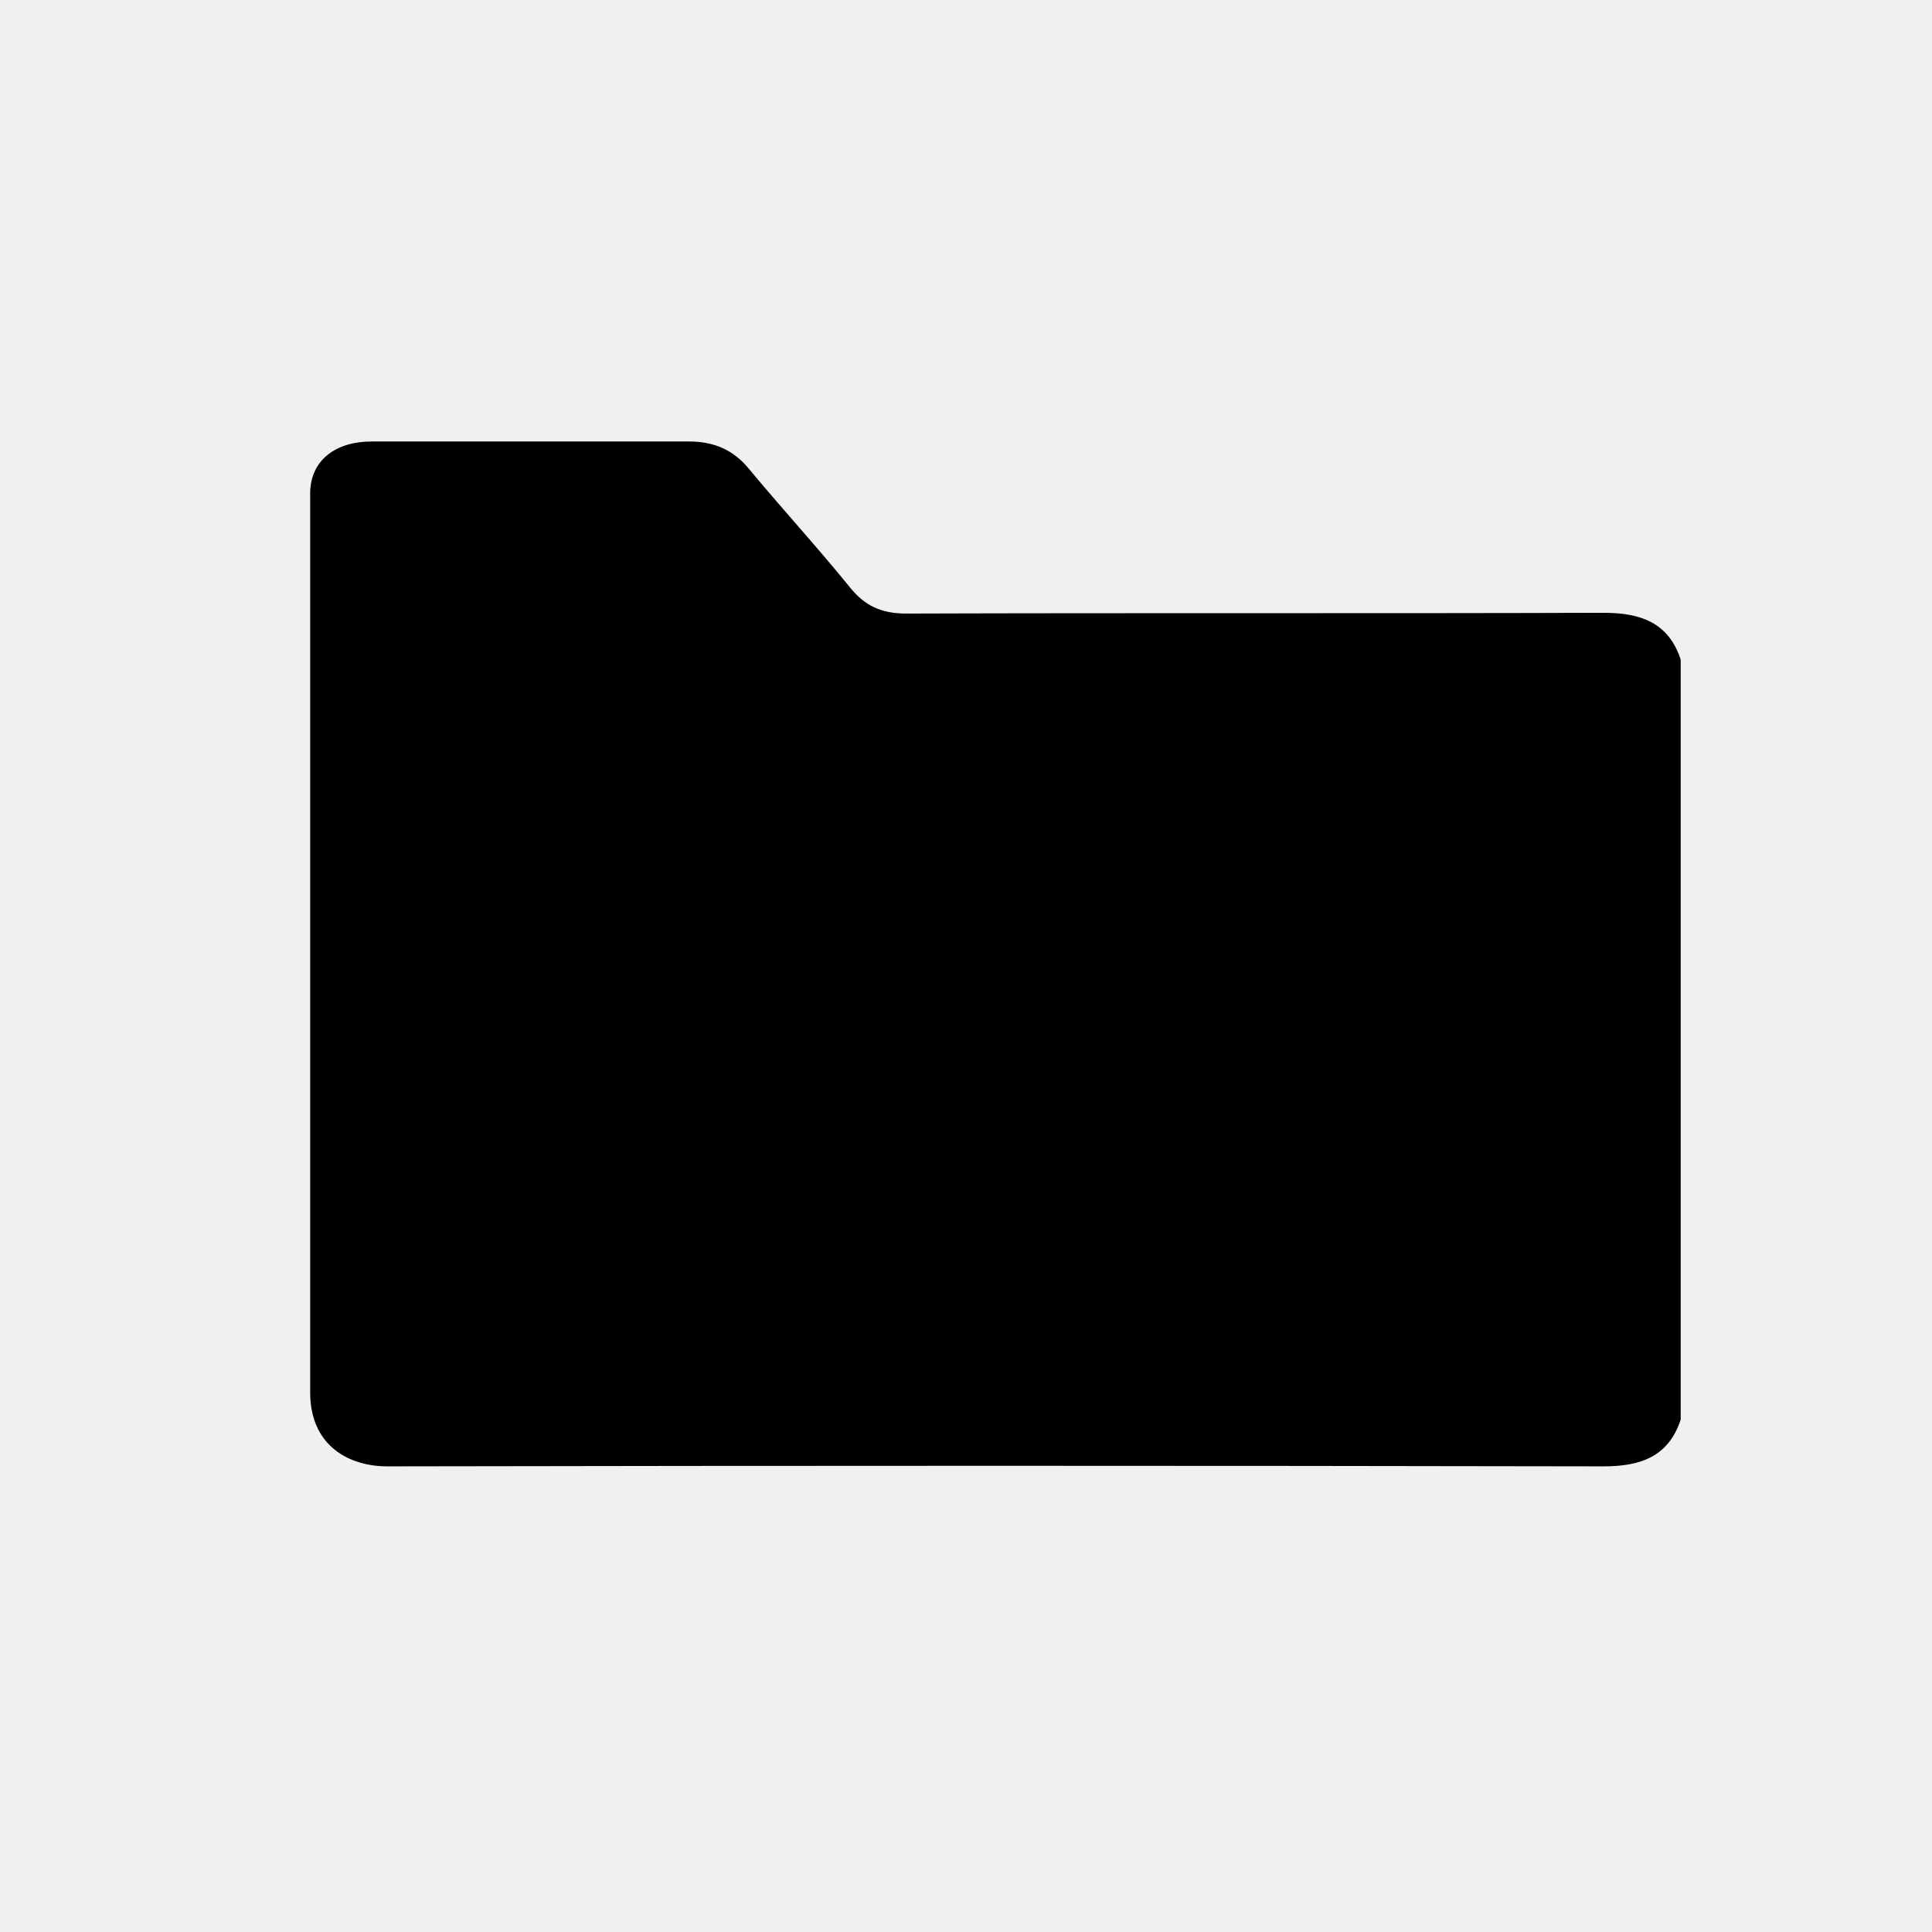
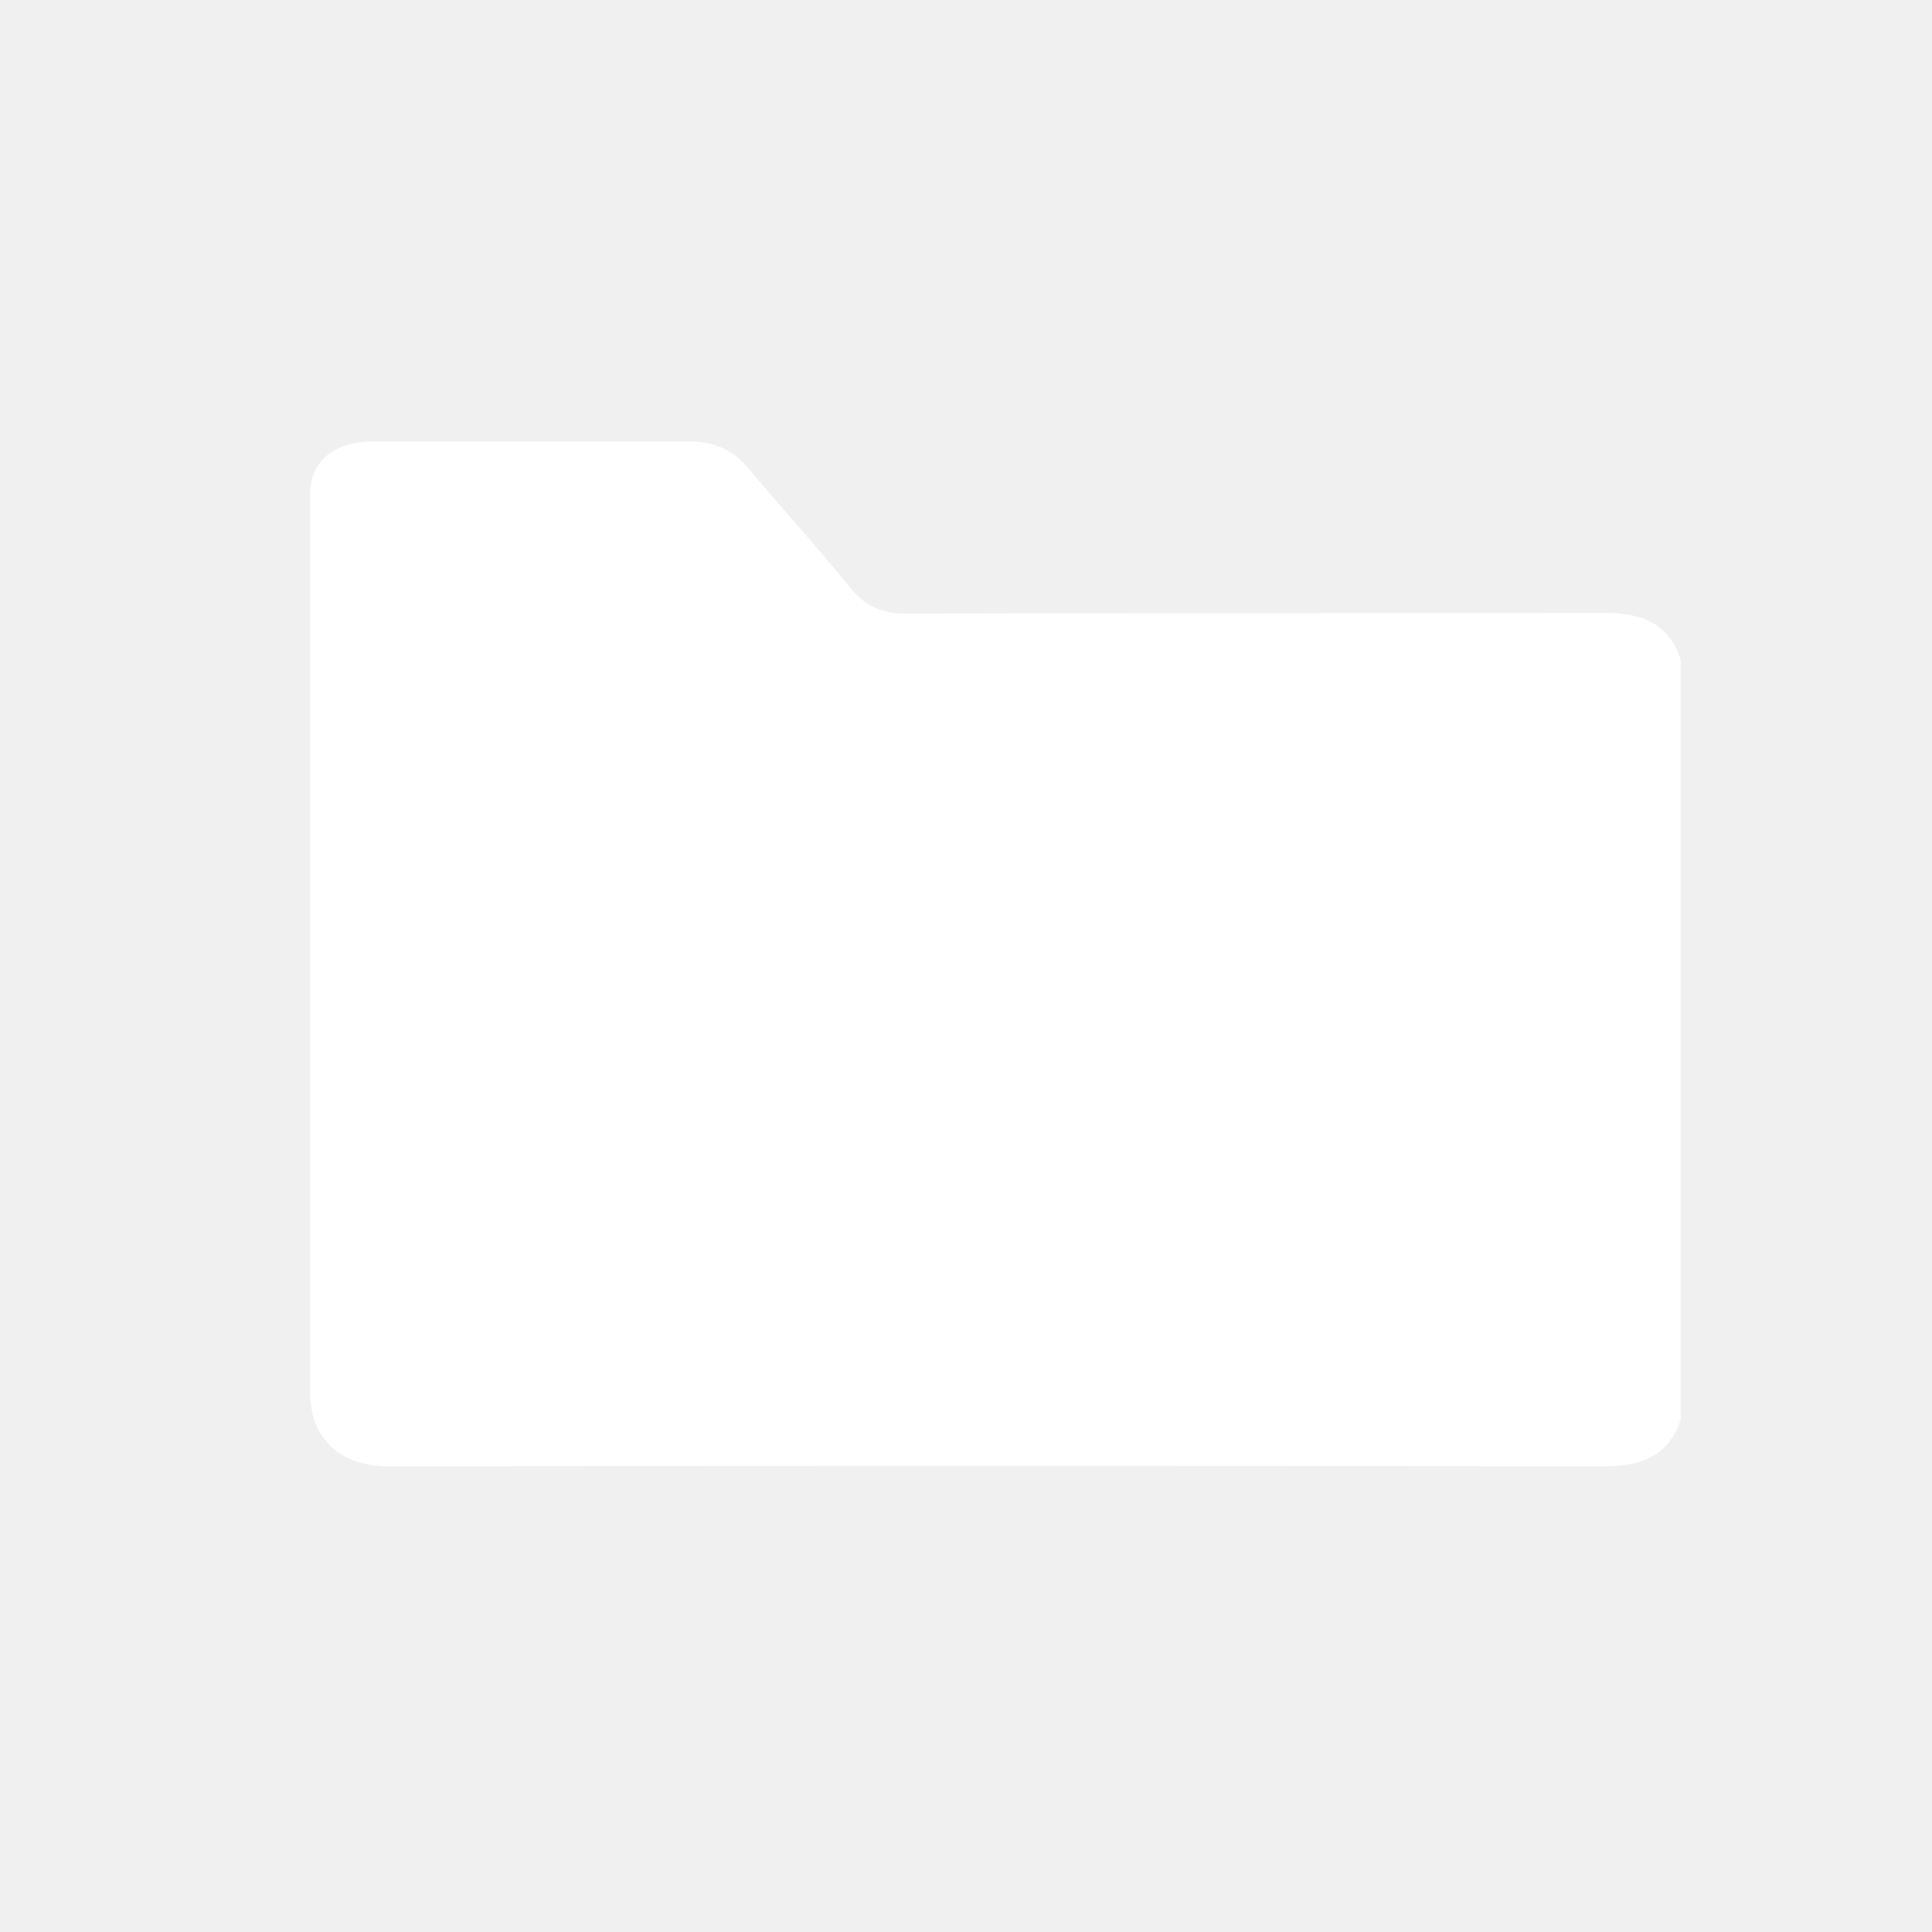
<svg xmlns="http://www.w3.org/2000/svg" version="1.1" id="Layer_1" x="0px" y="0px" viewBox="0 0 256 256" style="enable-background:new 0 0 256 256;" xml:space="preserve">
-   <path d="M222.7,87.4c0,33.6,0,67.1,0,100.7c-1.6,4.9-5.3,6.2-10.2,6.2c-53.7-0.1-107.5-0.1-161.2,0c-4.9,0-10.2-2.6-10.2-9.8  s0-114.6,0-119.1s3.5-6.9,8.1-6.9c13.8,0,28.2,0,42.1,0c3.3,0,5.9,1.1,8,3.7c4.4,5.3,9,10.3,13.3,15.6c2,2.5,4.2,3.5,7.5,3.5  c30.8-0.1,61.6,0,92.4-0.1C217.4,81.2,221.1,82.5,222.7,87.4z" />
+   <path d="M222.7,87.4c0,33.6,0,67.1,0,100.7c-1.6,4.9-5.3,6.2-10.2,6.2c-53.7-0.1-107.5-0.1-161.2,0c-4.9,0-10.2-2.6-10.2-9.8  s0-114.6,0-119.1s3.5-6.9,8.1-6.9c13.8,0,28.2,0,42.1,0c3.3,0,5.9,1.1,8,3.7c4.4,5.3,9,10.3,13.3,15.6c2,2.5,4.2,3.5,7.5,3.5  c30.8-0.1,61.6,0,92.4-0.1C217.4,81.2,221.1,82.5,222.7,87.4z" fill="#fff" />
</svg>
